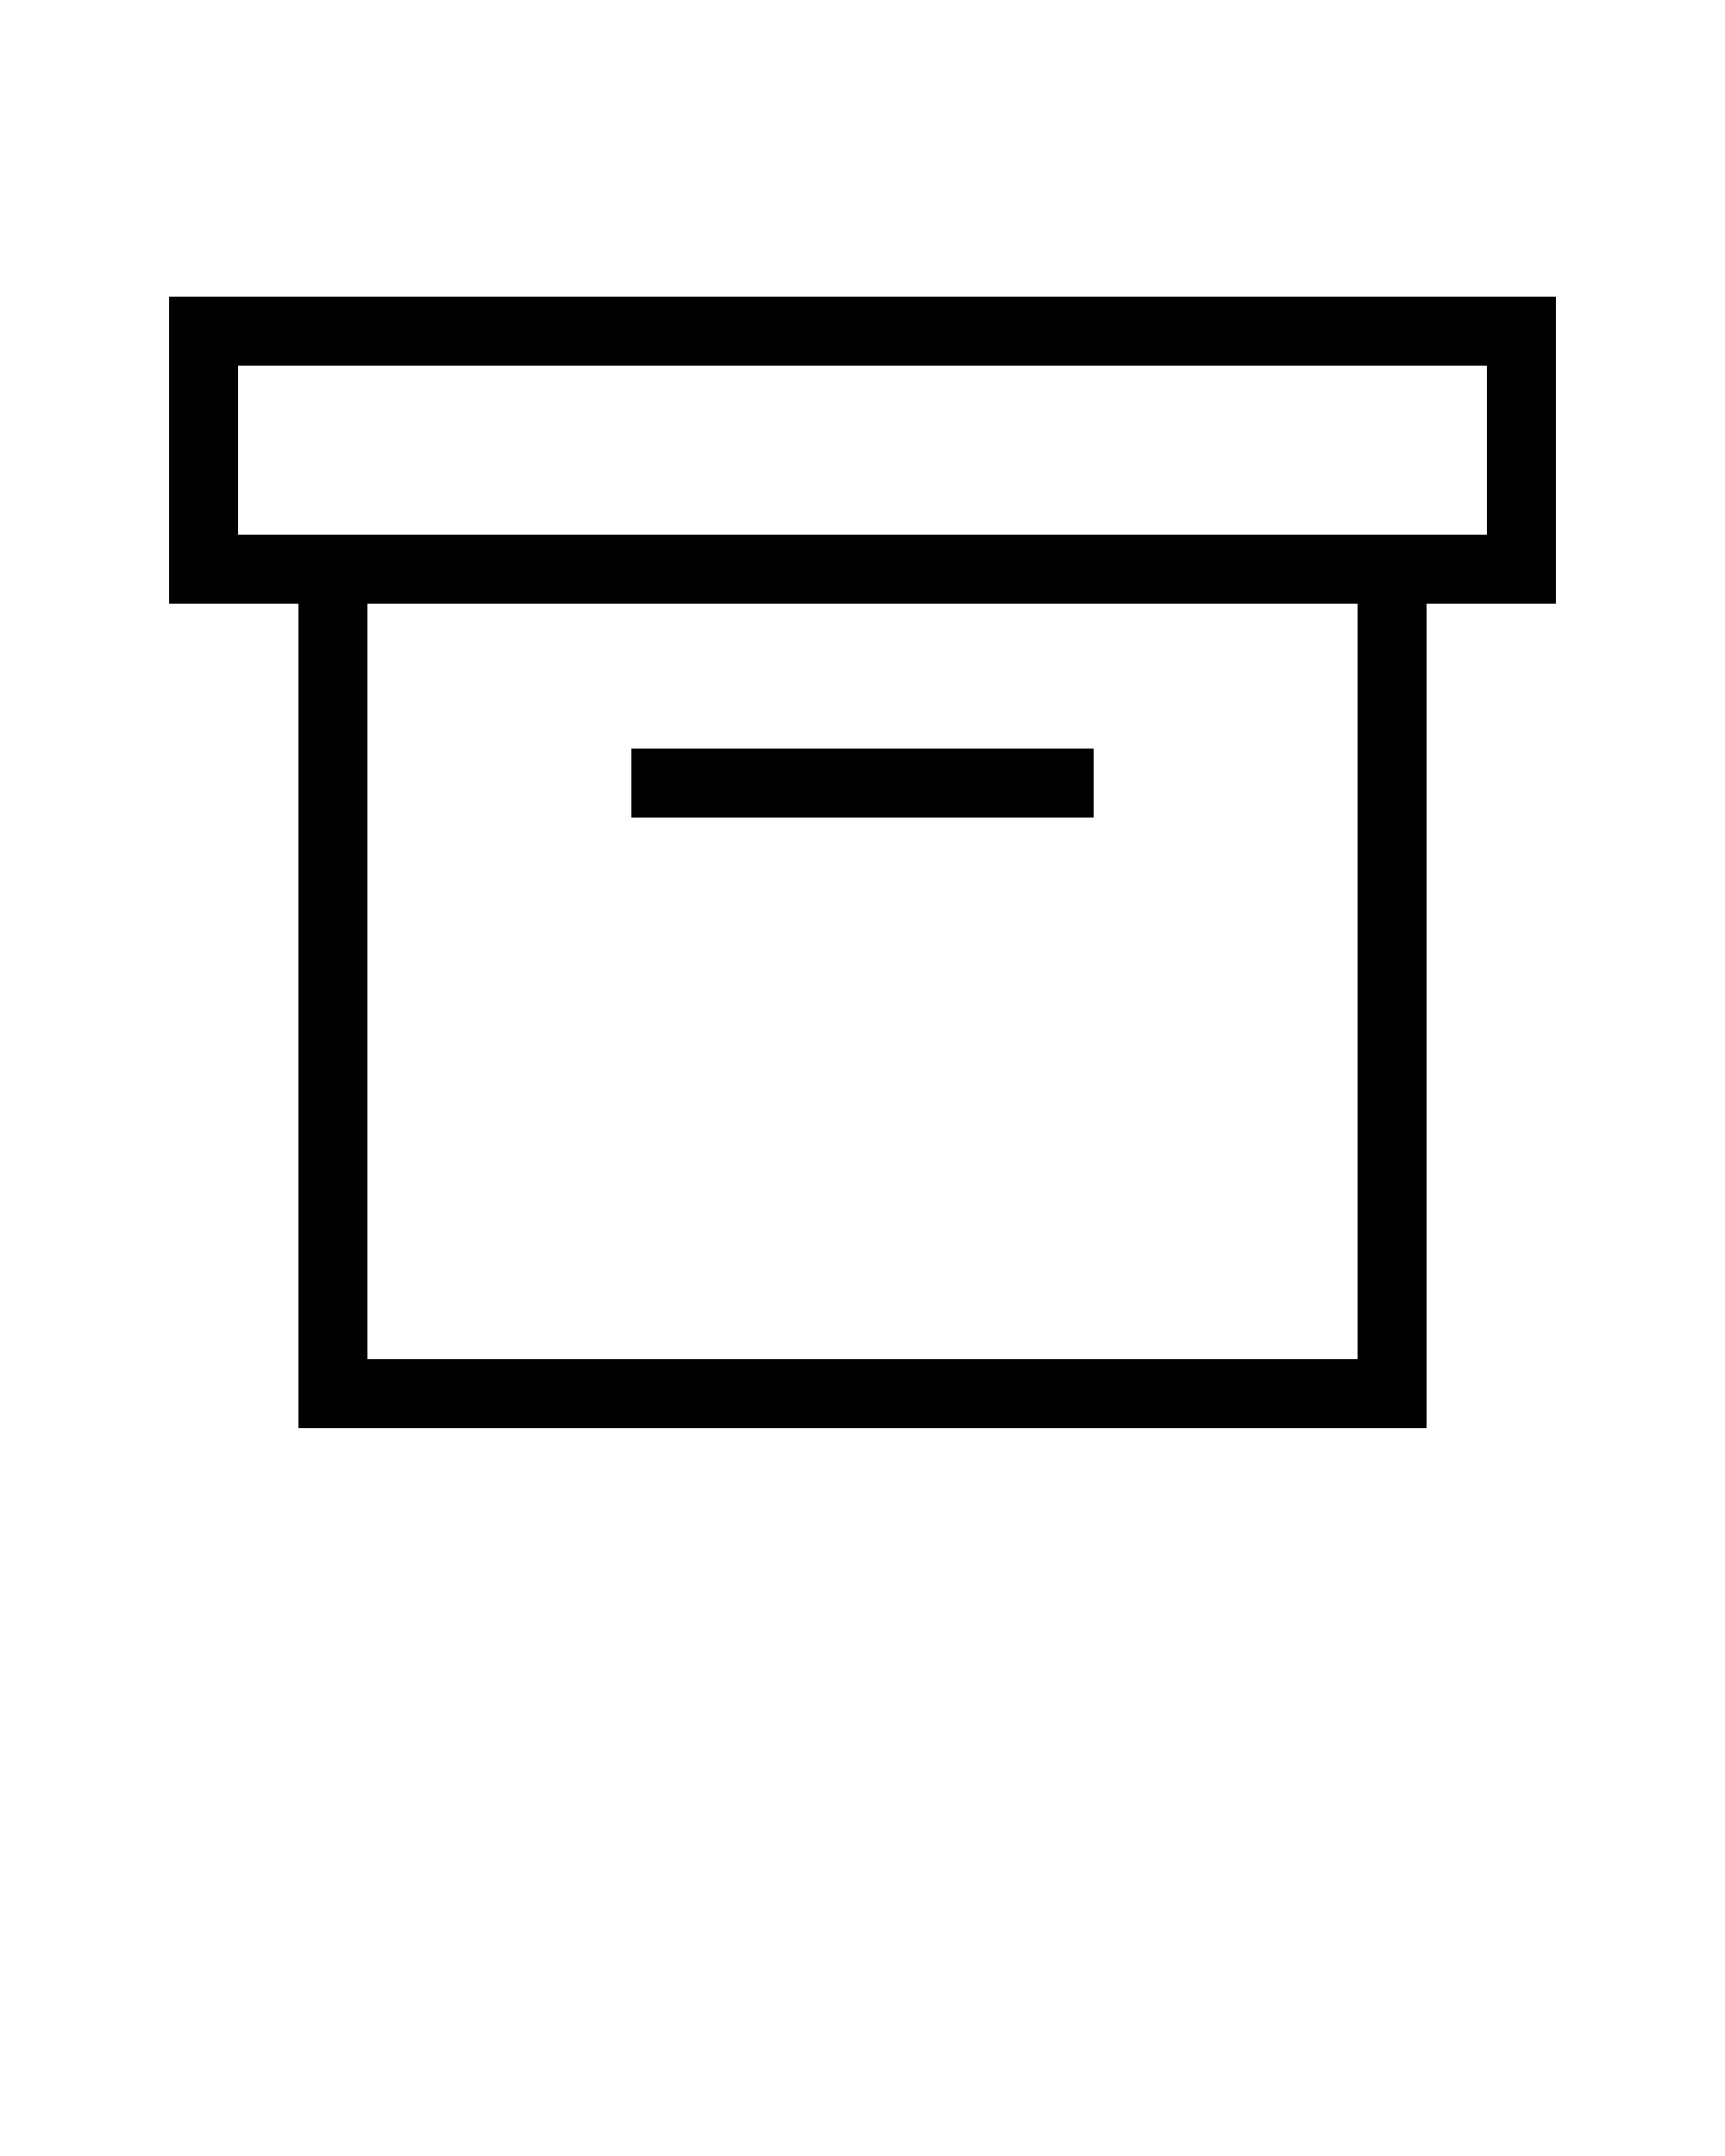
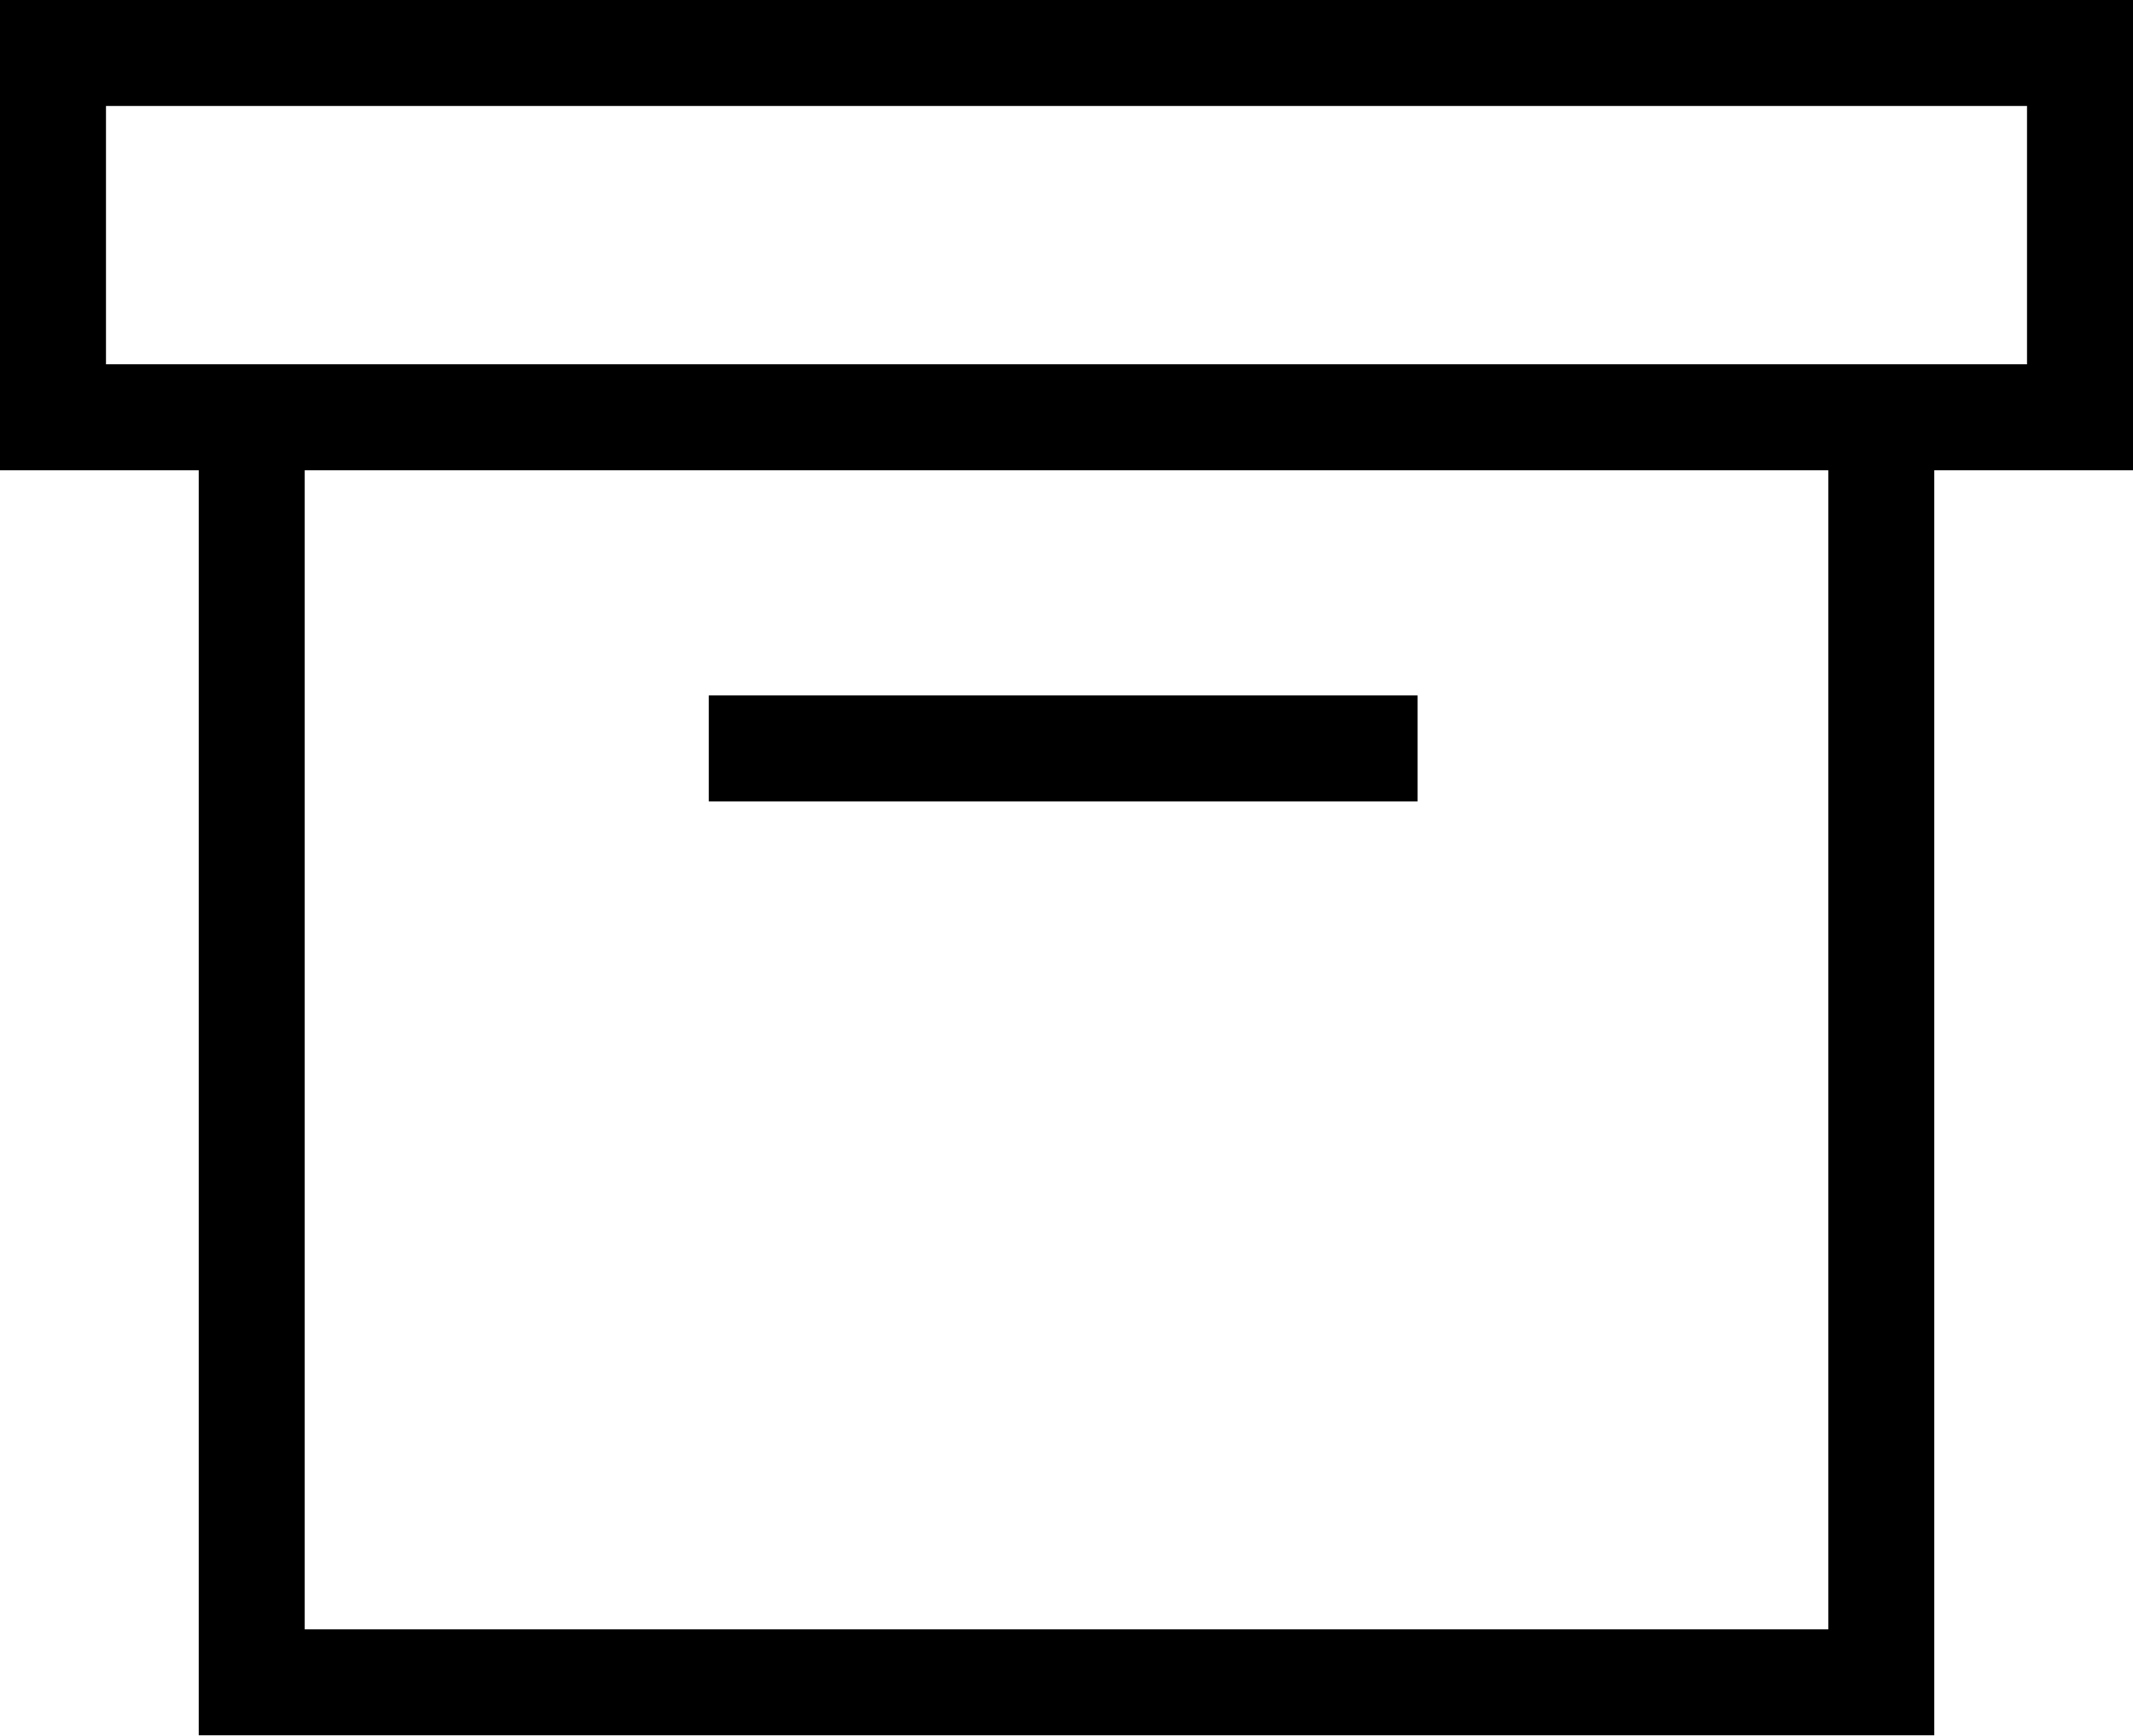
- <svg xmlns="http://www.w3.org/2000/svg" data-name="Layer 1" viewBox="0 0 100 125" x="0px" y="0px" width="40px">
-   <g data-name="Group">
-     <path data-name="Compound Path" d="M90.2,17.2H9.8V35h7.5V82.8H82.7V35h7.5ZM78.7,78.8H21.3V35H78.7ZM86.2,31H13.8V21.2H86.2Z" />
-     <rect data-name="Path" x="36.6" y="43.4" width="26.8" height="4" />
+ <svg xmlns="http://www.w3.org/2000/svg" version="1.1" id="Capa_1" width="40px" x="0px" y="0px" viewBox="0 0 32.2 26.2" style="enable-background:new 0 0 32.2 26.2;" xml:space="preserve">
+   <g>
+     <rect fill="none" x="0" y="0" width="30" height="30" />
+     <path d="M32.2,0H0v7.1h3v19.1h26.2V7.1h3V0z M27.6,24.6h-23V7.1h23V24.6z M30.6,5.5h-29V1.6h29V5.5z" />
+     <rect x="10.7" y="10.5" width="10.7" height="1.6" />
  </g>
</svg>
